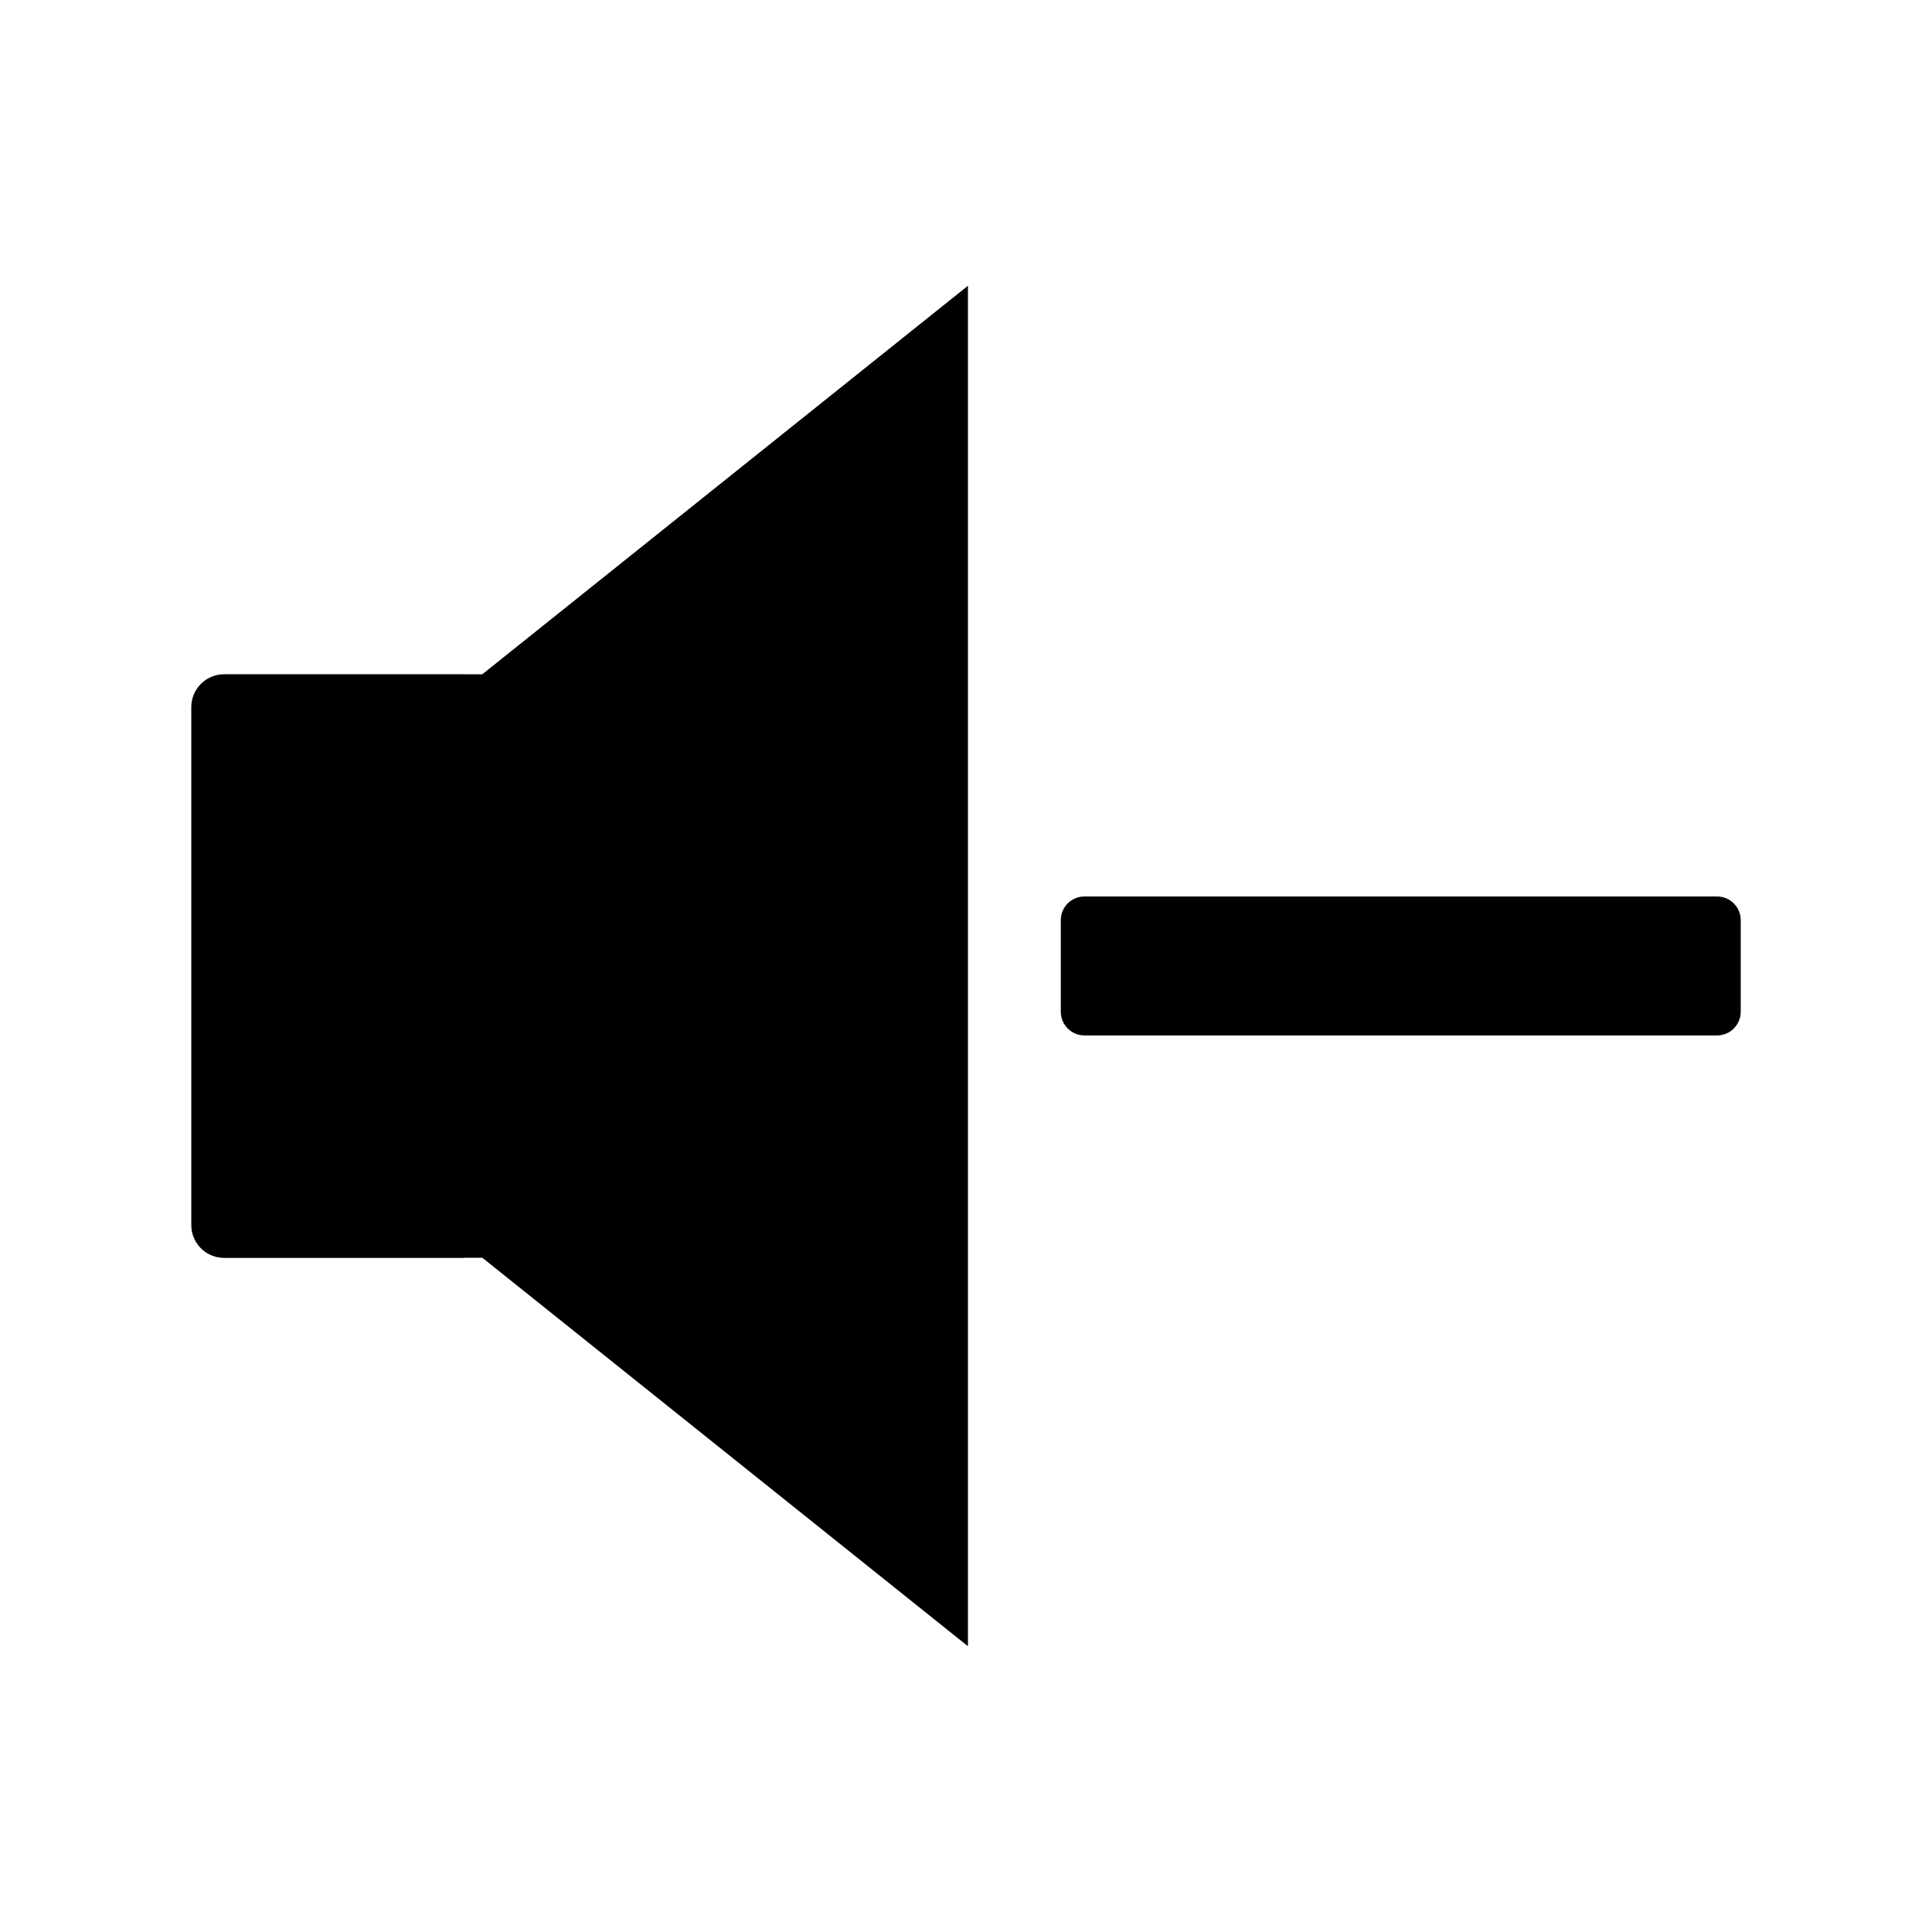
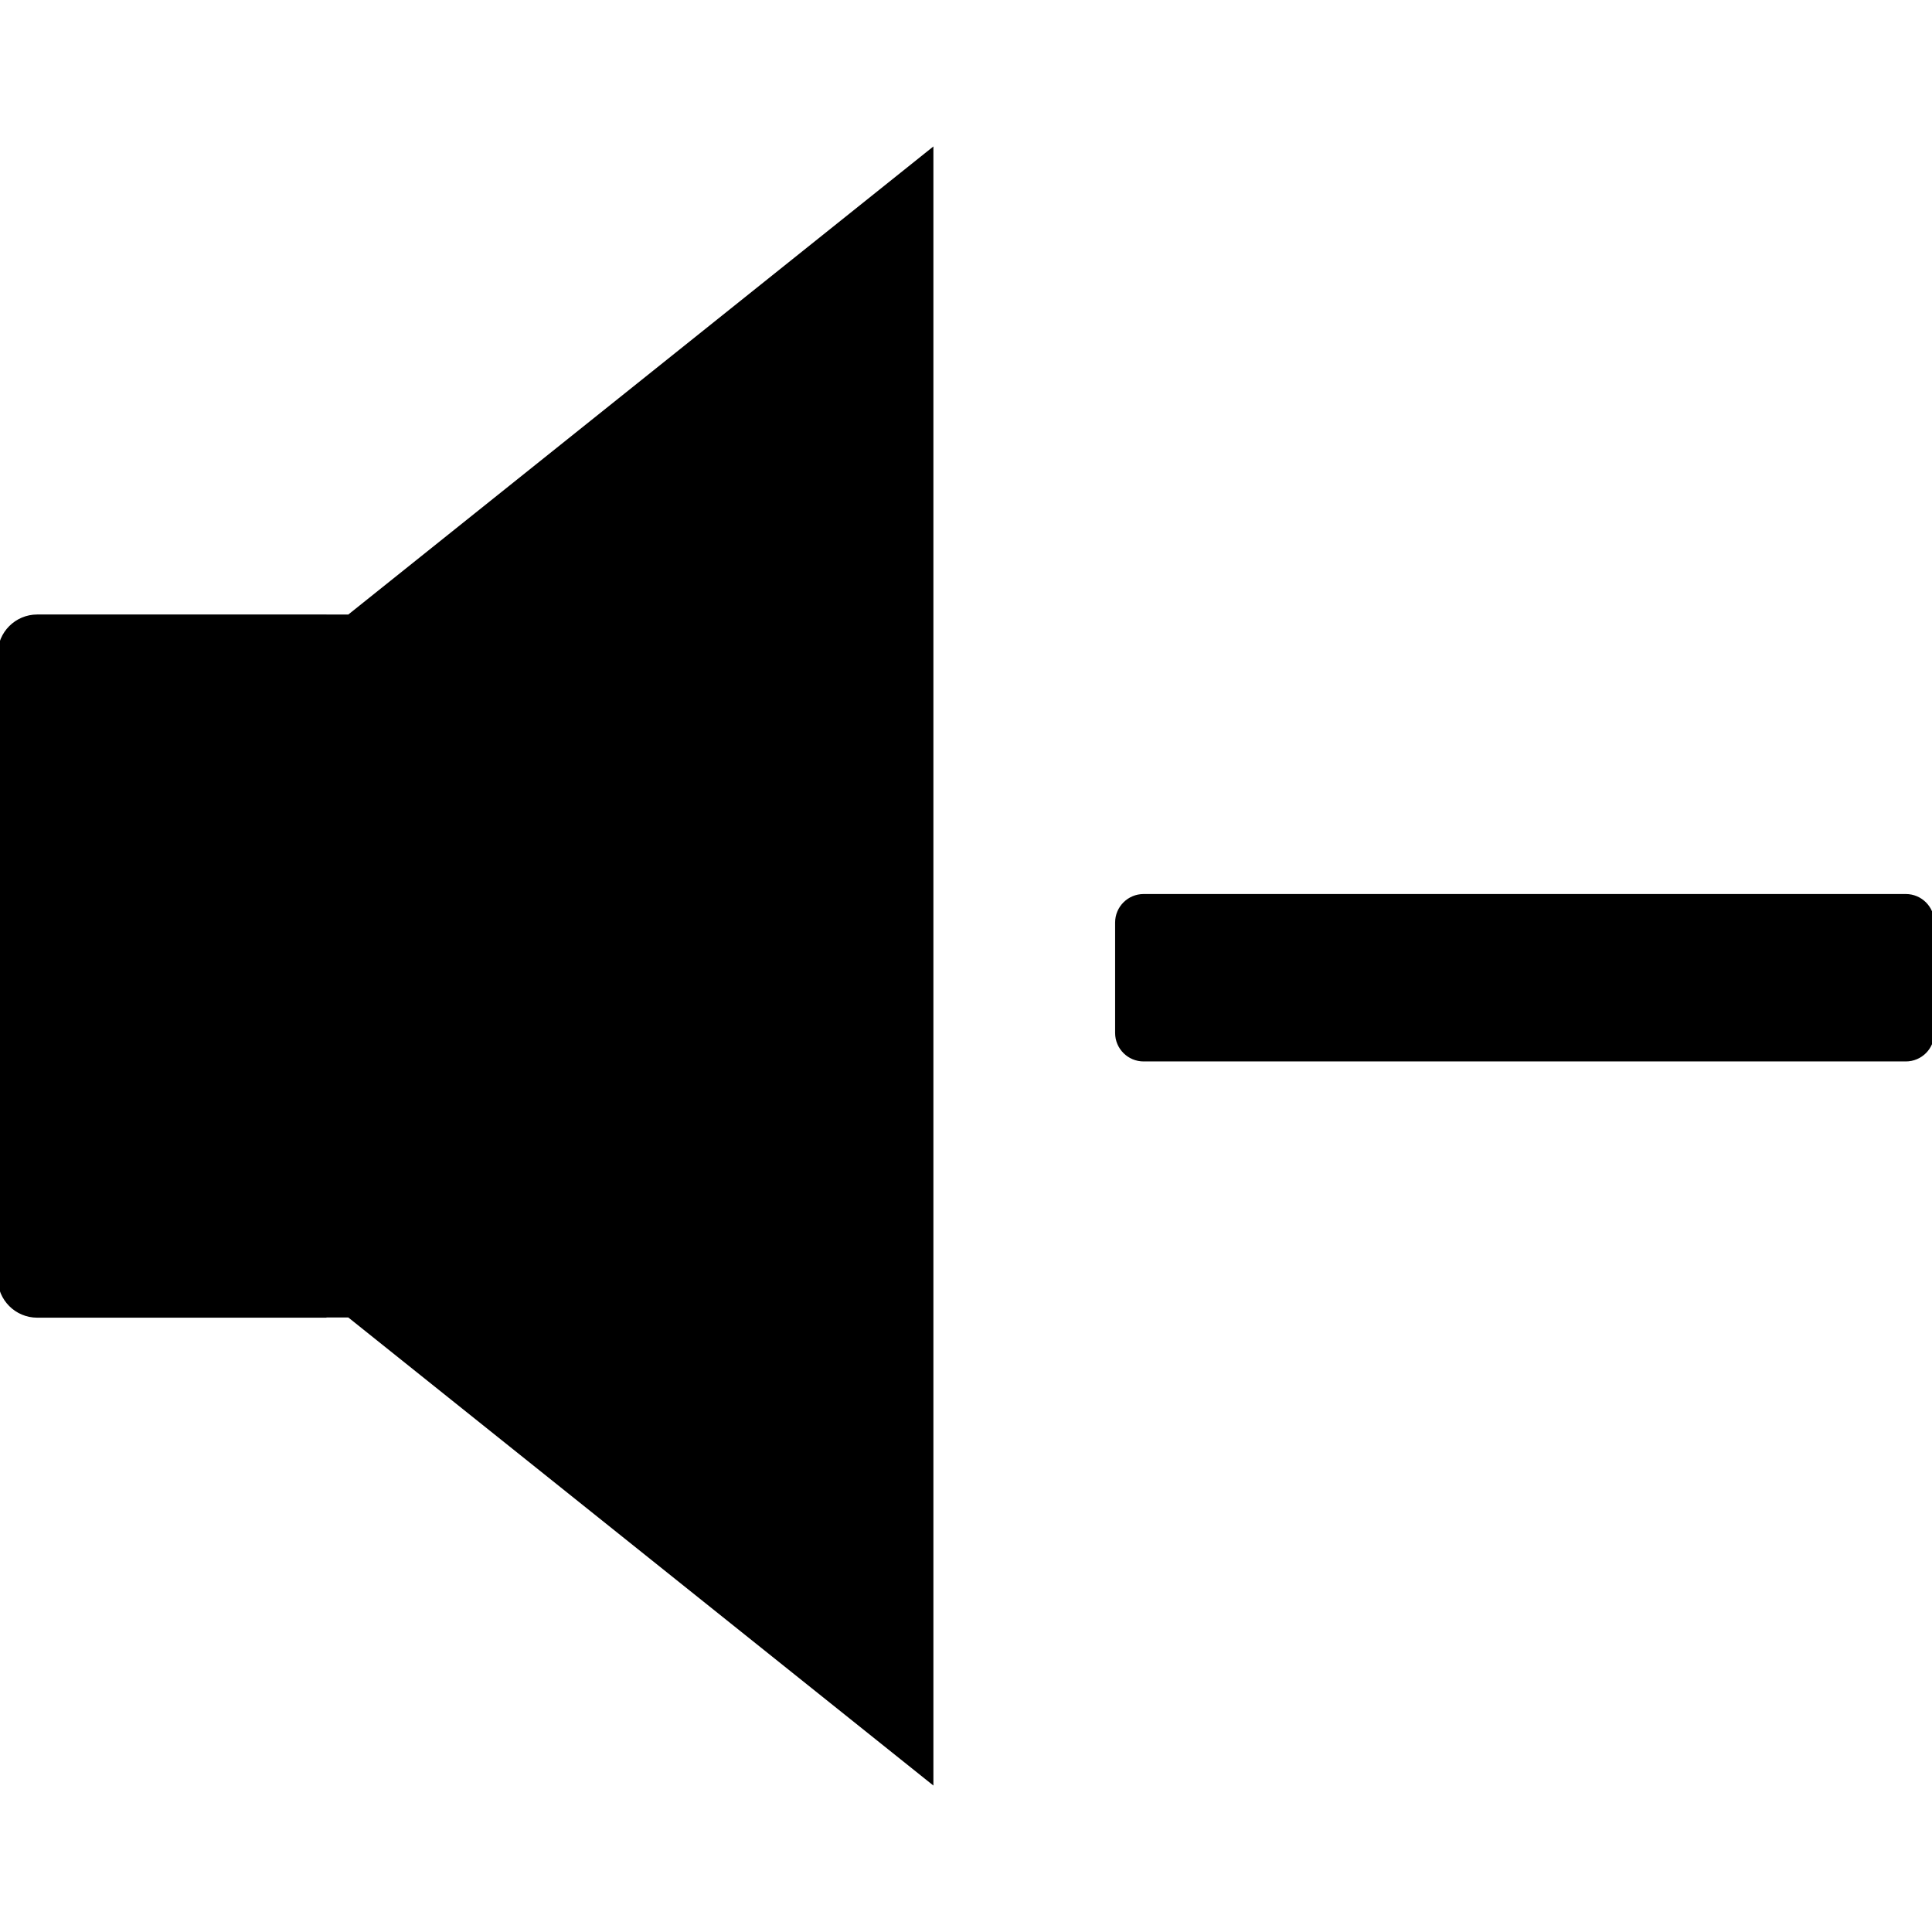
- <svg xmlns="http://www.w3.org/2000/svg" xmlns:ns1="https://boxy-svg.com" viewBox="0 0 500 500">
-   <defs>
-     <ns1:grid x="0" y="0" width="25" height="25" divisions="1" />
-   </defs>
-   <path d="M 250 75 L 250 425 L 125 325 L 119.633 325 L 119.633 325.042 L 58.005 325.042 C 53.587 325.042 50.005 321.46 50.005 317.042 L 50.005 182.997 C 50.005 178.579 53.587 174.997 58.005 174.997 L 119.633 174.997 L 119.633 175 L 125 175 Z" style="stroke: rgb(0, 0, 0);" />
-   <rect x="275.033" y="232.509" width="174.967" height="34.96" style="paint-order: fill; stroke: rgb(0, 0, 0);" rx="5.623" ry="5.623" />
+ <svg xmlns="http://www.w3.org/2000/svg" viewBox="0 0 500 500" width="500px" height="500px">
+   <defs />
+   <g transform="matrix(1.204834, 0, 0, 1.204834, -60.24776, -51.2085)" id="object-0">
+     <path d="M 250 75 L 250 425 L 125 325 L 119.633 325 L 119.633 325.042 L 58.005 325.042 C 53.587 325.042 50.005 321.46 50.005 317.042 L 50.005 182.997 C 50.005 178.579 53.587 174.997 58.005 174.997 L 119.633 174.997 L 119.633 175 L 125 175 Z" style="stroke: rgb(0, 0, 0);" />
+     <rect x="290.033" y="235.04" width="174.967" height="34.96" style="paint-order: fill; stroke: rgb(0, 0, 0);" rx="5.623" ry="5.623" />
+   </g>
</svg>
